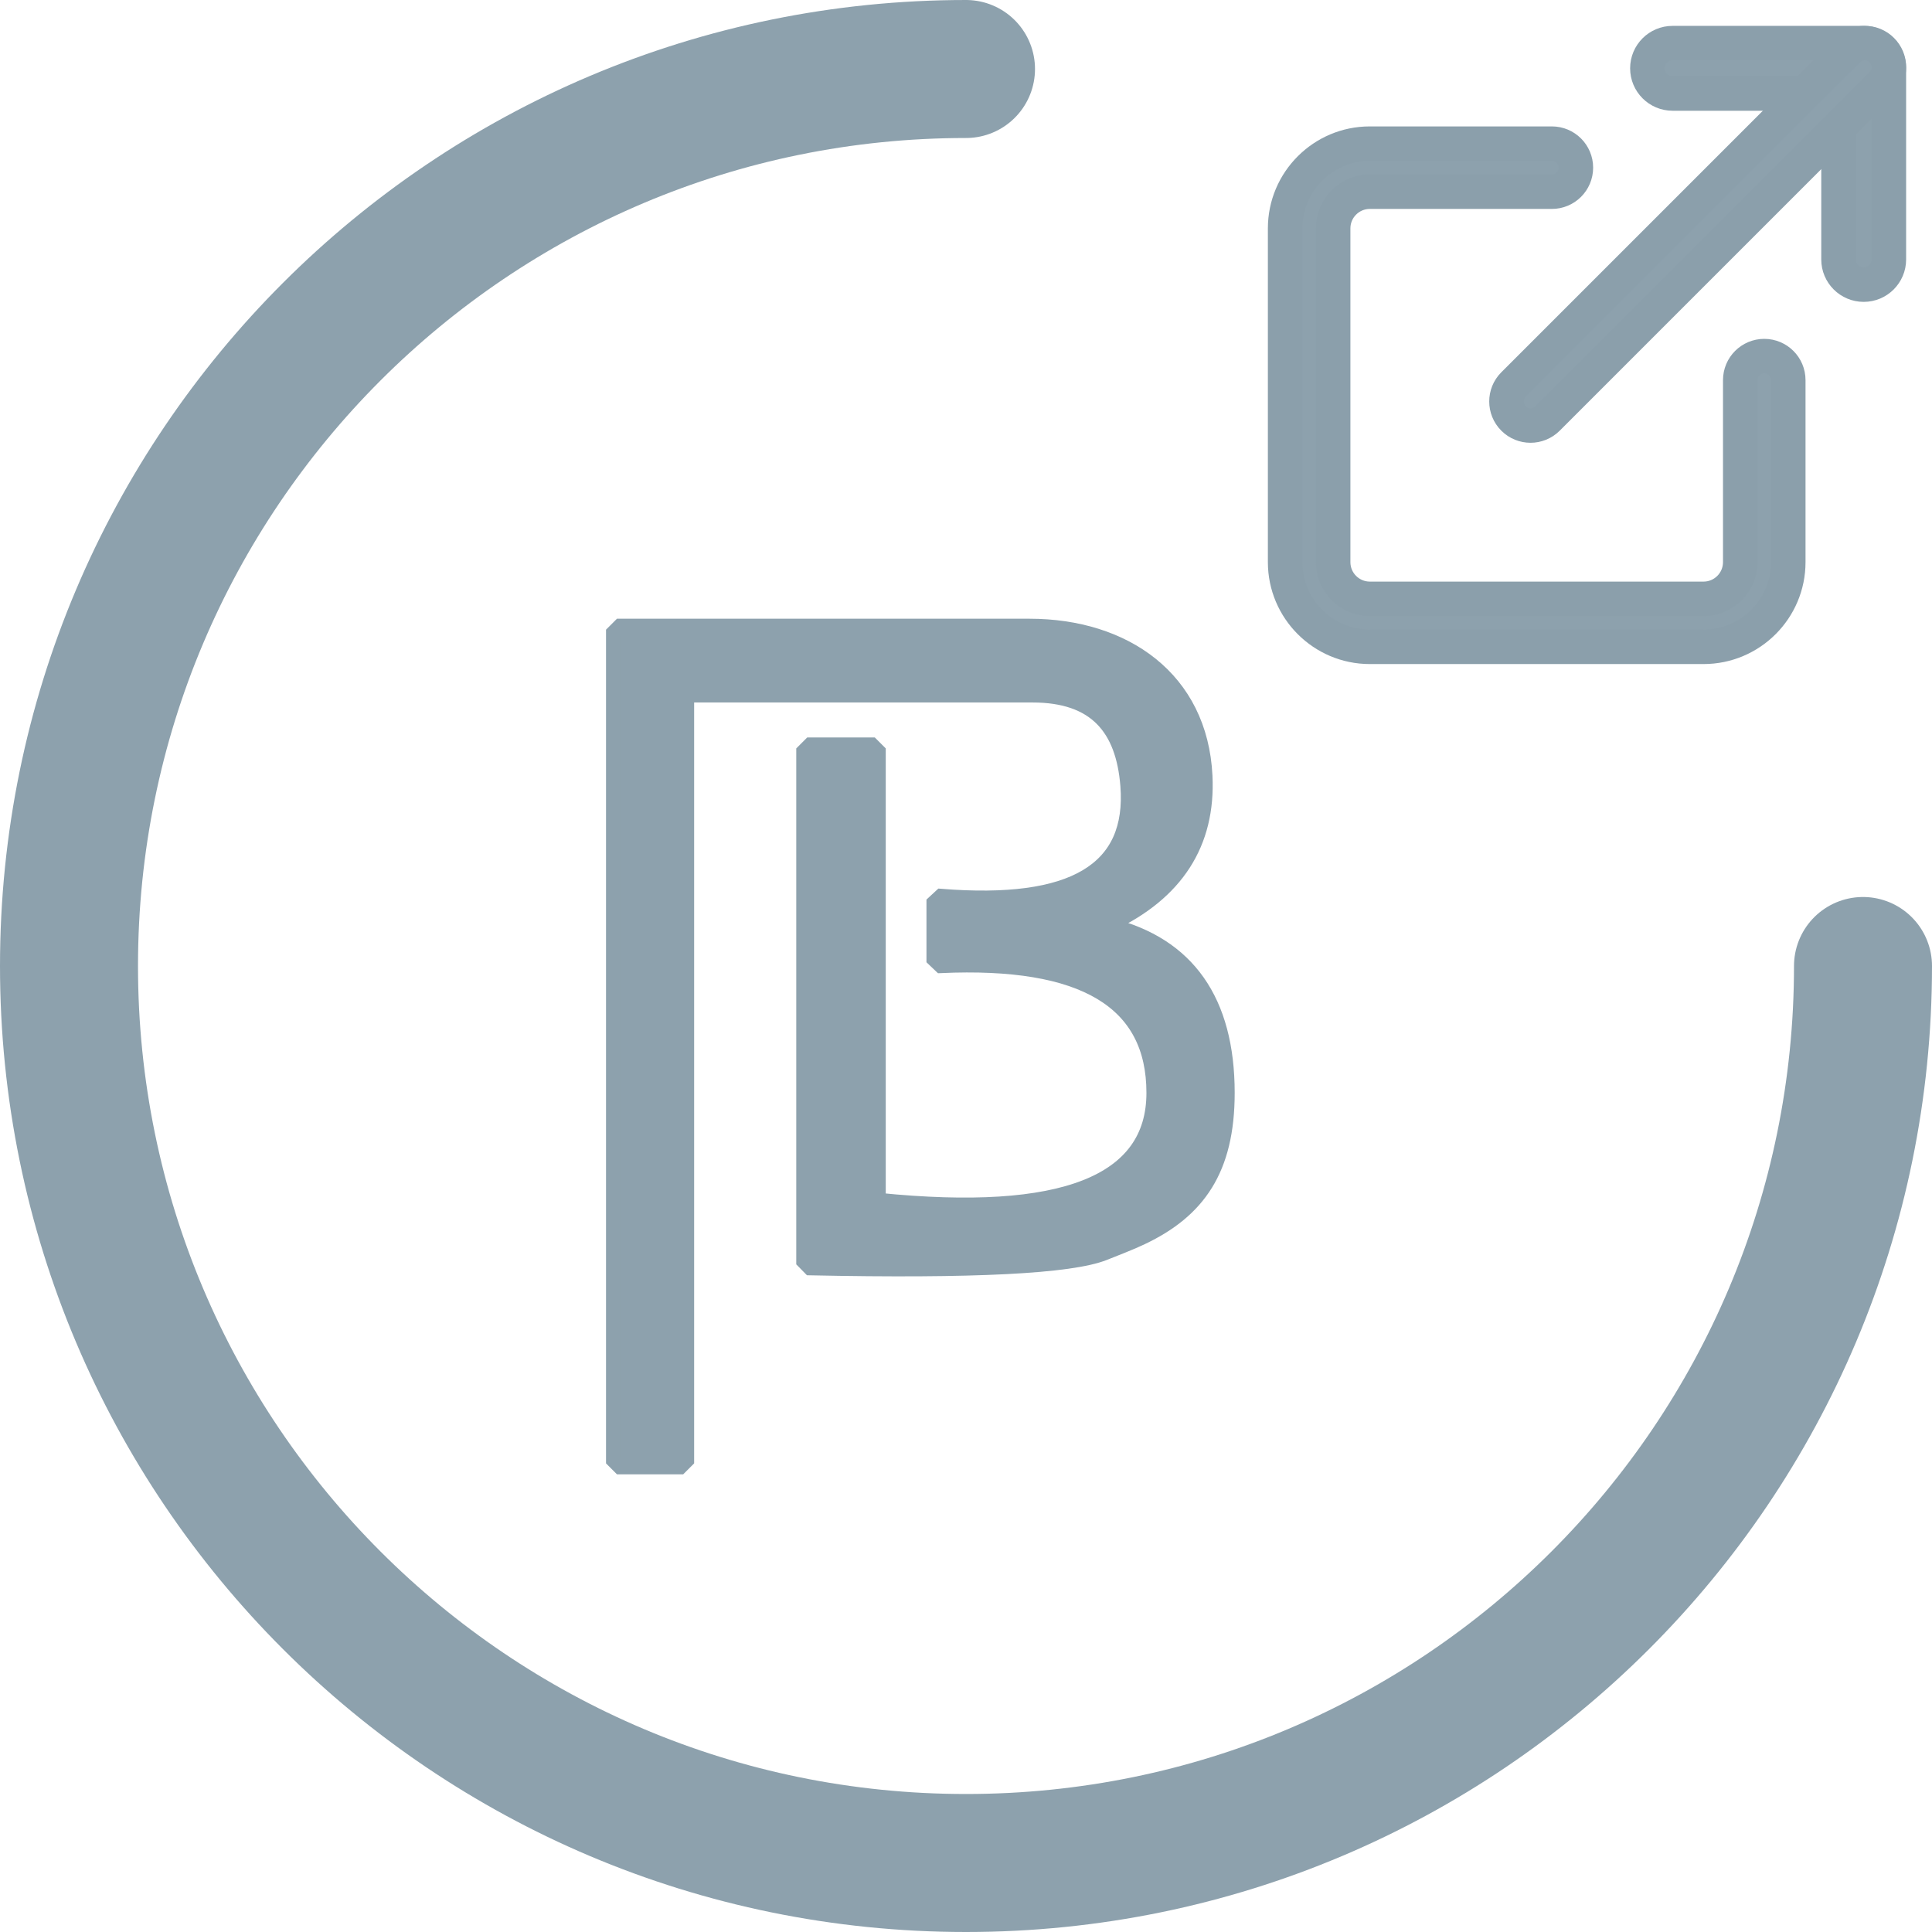
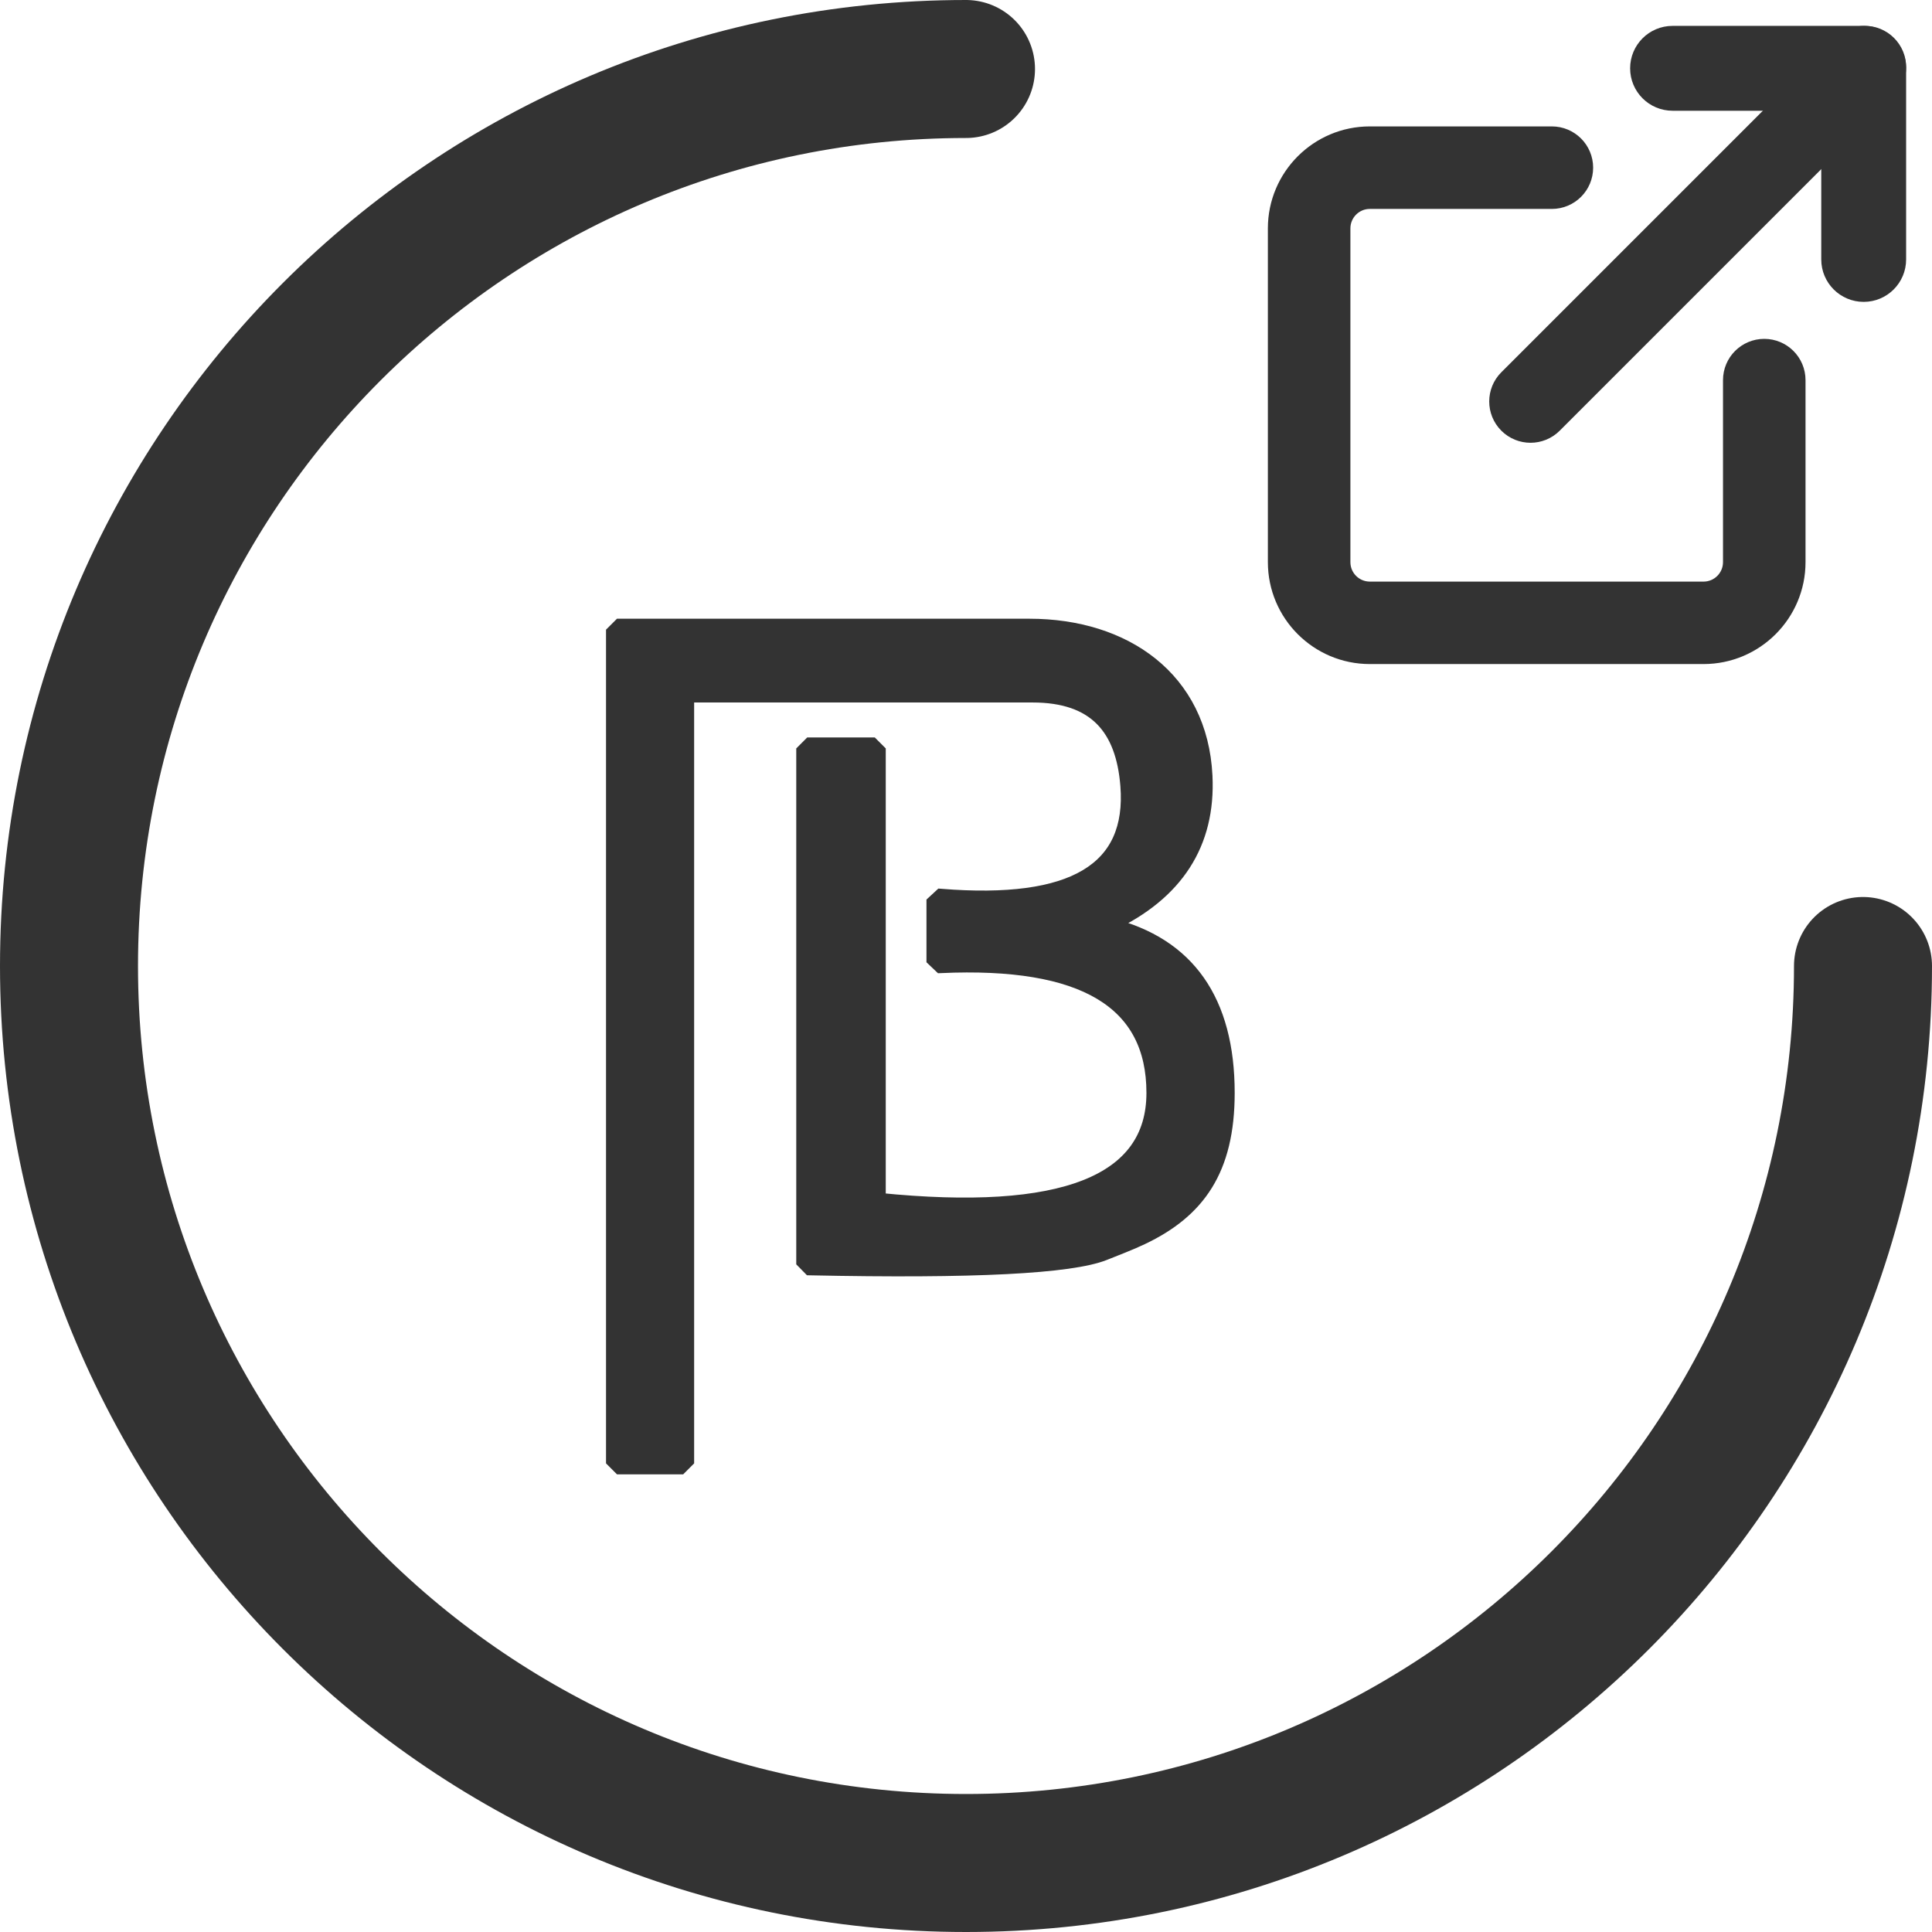
<svg xmlns="http://www.w3.org/2000/svg" width="28" height="28" viewBox="0 0 28 28">
  <g fill="none" fill-rule="evenodd">
-     <path stroke="#8DA1AD" stroke-linecap="round" stroke-width="2" d="M14 1C6.82 1 1 6.82 1 14s5.82 13 13 13 13-5.82 13-13" />
-     <path fill="#8DA1AD" stroke="#8DA1AD" stroke-width=".2" d="M16.084 13.403c1.135.282 1.71 1.102 1.71 2.436 0 1.117-.428 1.714-1.246 2.102-.085.04-.174.079-.28.121-.055.023-.235.093-.261.104-.488.195-1.902.266-4.269.217l-.098-.1v-7.395l.1-.1h.897l.1.1v6.5c2.674.269 3.978-.257 3.978-1.549 0-1.319-1.008-1.93-3.083-1.836l-.105-.1v-.822l.108-.1c1.922.154 2.798-.377 2.702-1.596-.066-.834-.468-1.304-1.372-1.304H9.96v11.086l-.1.1h-.877l-.1-.1v-12l.1-.1h5.936c1.382 0 2.484.765 2.553 2.178.048.98-.42 1.704-1.388 2.158z" />
-     <g fill="#8DA1AD" fill-rule="nonzero" stroke="#8B9FAB" stroke-width=".5">
+     <path stroke="#333" stroke-linecap="round" stroke-width="2" d="M14 1C6.82 1 1 6.82 1 14s5.82 13 13 13 13-5.82 13-13" />
+     <path fill="#333" stroke="#333" stroke-width=".2" d="M16.084 13.403c1.135.282 1.71 1.102 1.71 2.436 0 1.117-.428 1.714-1.246 2.102-.085.04-.174.079-.28.121-.055.023-.235.093-.261.104-.488.195-1.902.266-4.269.217l-.098-.1v-7.395l.1-.1h.897l.1.1v6.5c2.674.269 3.978-.257 3.978-1.549 0-1.319-1.008-1.93-3.083-1.836l-.105-.1v-.822l.108-.1c1.922.154 2.798-.377 2.702-1.596-.066-.834-.468-1.304-1.372-1.304H9.96v11.086l-.1.1h-.877l-.1-.1v-12l.1-.1h5.936c1.382 0 2.484.765 2.553 2.178.048.98-.42 1.704-1.388 2.158z" />
+     <g fill="#333" fill-rule="nonzero" stroke="#333" stroke-width=".5">
      <path d="M25.569 5.161a.348.348 0 0 0-.348.348v2.639a.532.532 0 0 1-.532.531h-4.837a.532.532 0 0 1-.531-.531V3.31c0-.294.238-.532.531-.532h2.639a.348.348 0 0 0 0-.696h-2.639c-.676 0-1.227.55-1.227 1.228v4.837c0 .676.55 1.227 1.227 1.227h4.837c.677 0 1.228-.55 1.228-1.227V5.509a.348.348 0 0 0-.348-.348zM27.01.625h-2.77a.365.365 0 1 0 0 .73h2.405V3.76a.365.365 0 1 0 .73 0V.99a.365.365 0 0 0-.365-.365z" />
      <path d="M27.273.727a.348.348 0 0 0-.493 0l-4.845 4.845a.348.348 0 1 0 .493.493l4.845-4.845a.348.348 0 0 0 0-.493z" />
    </g>
  </g>
</svg>
